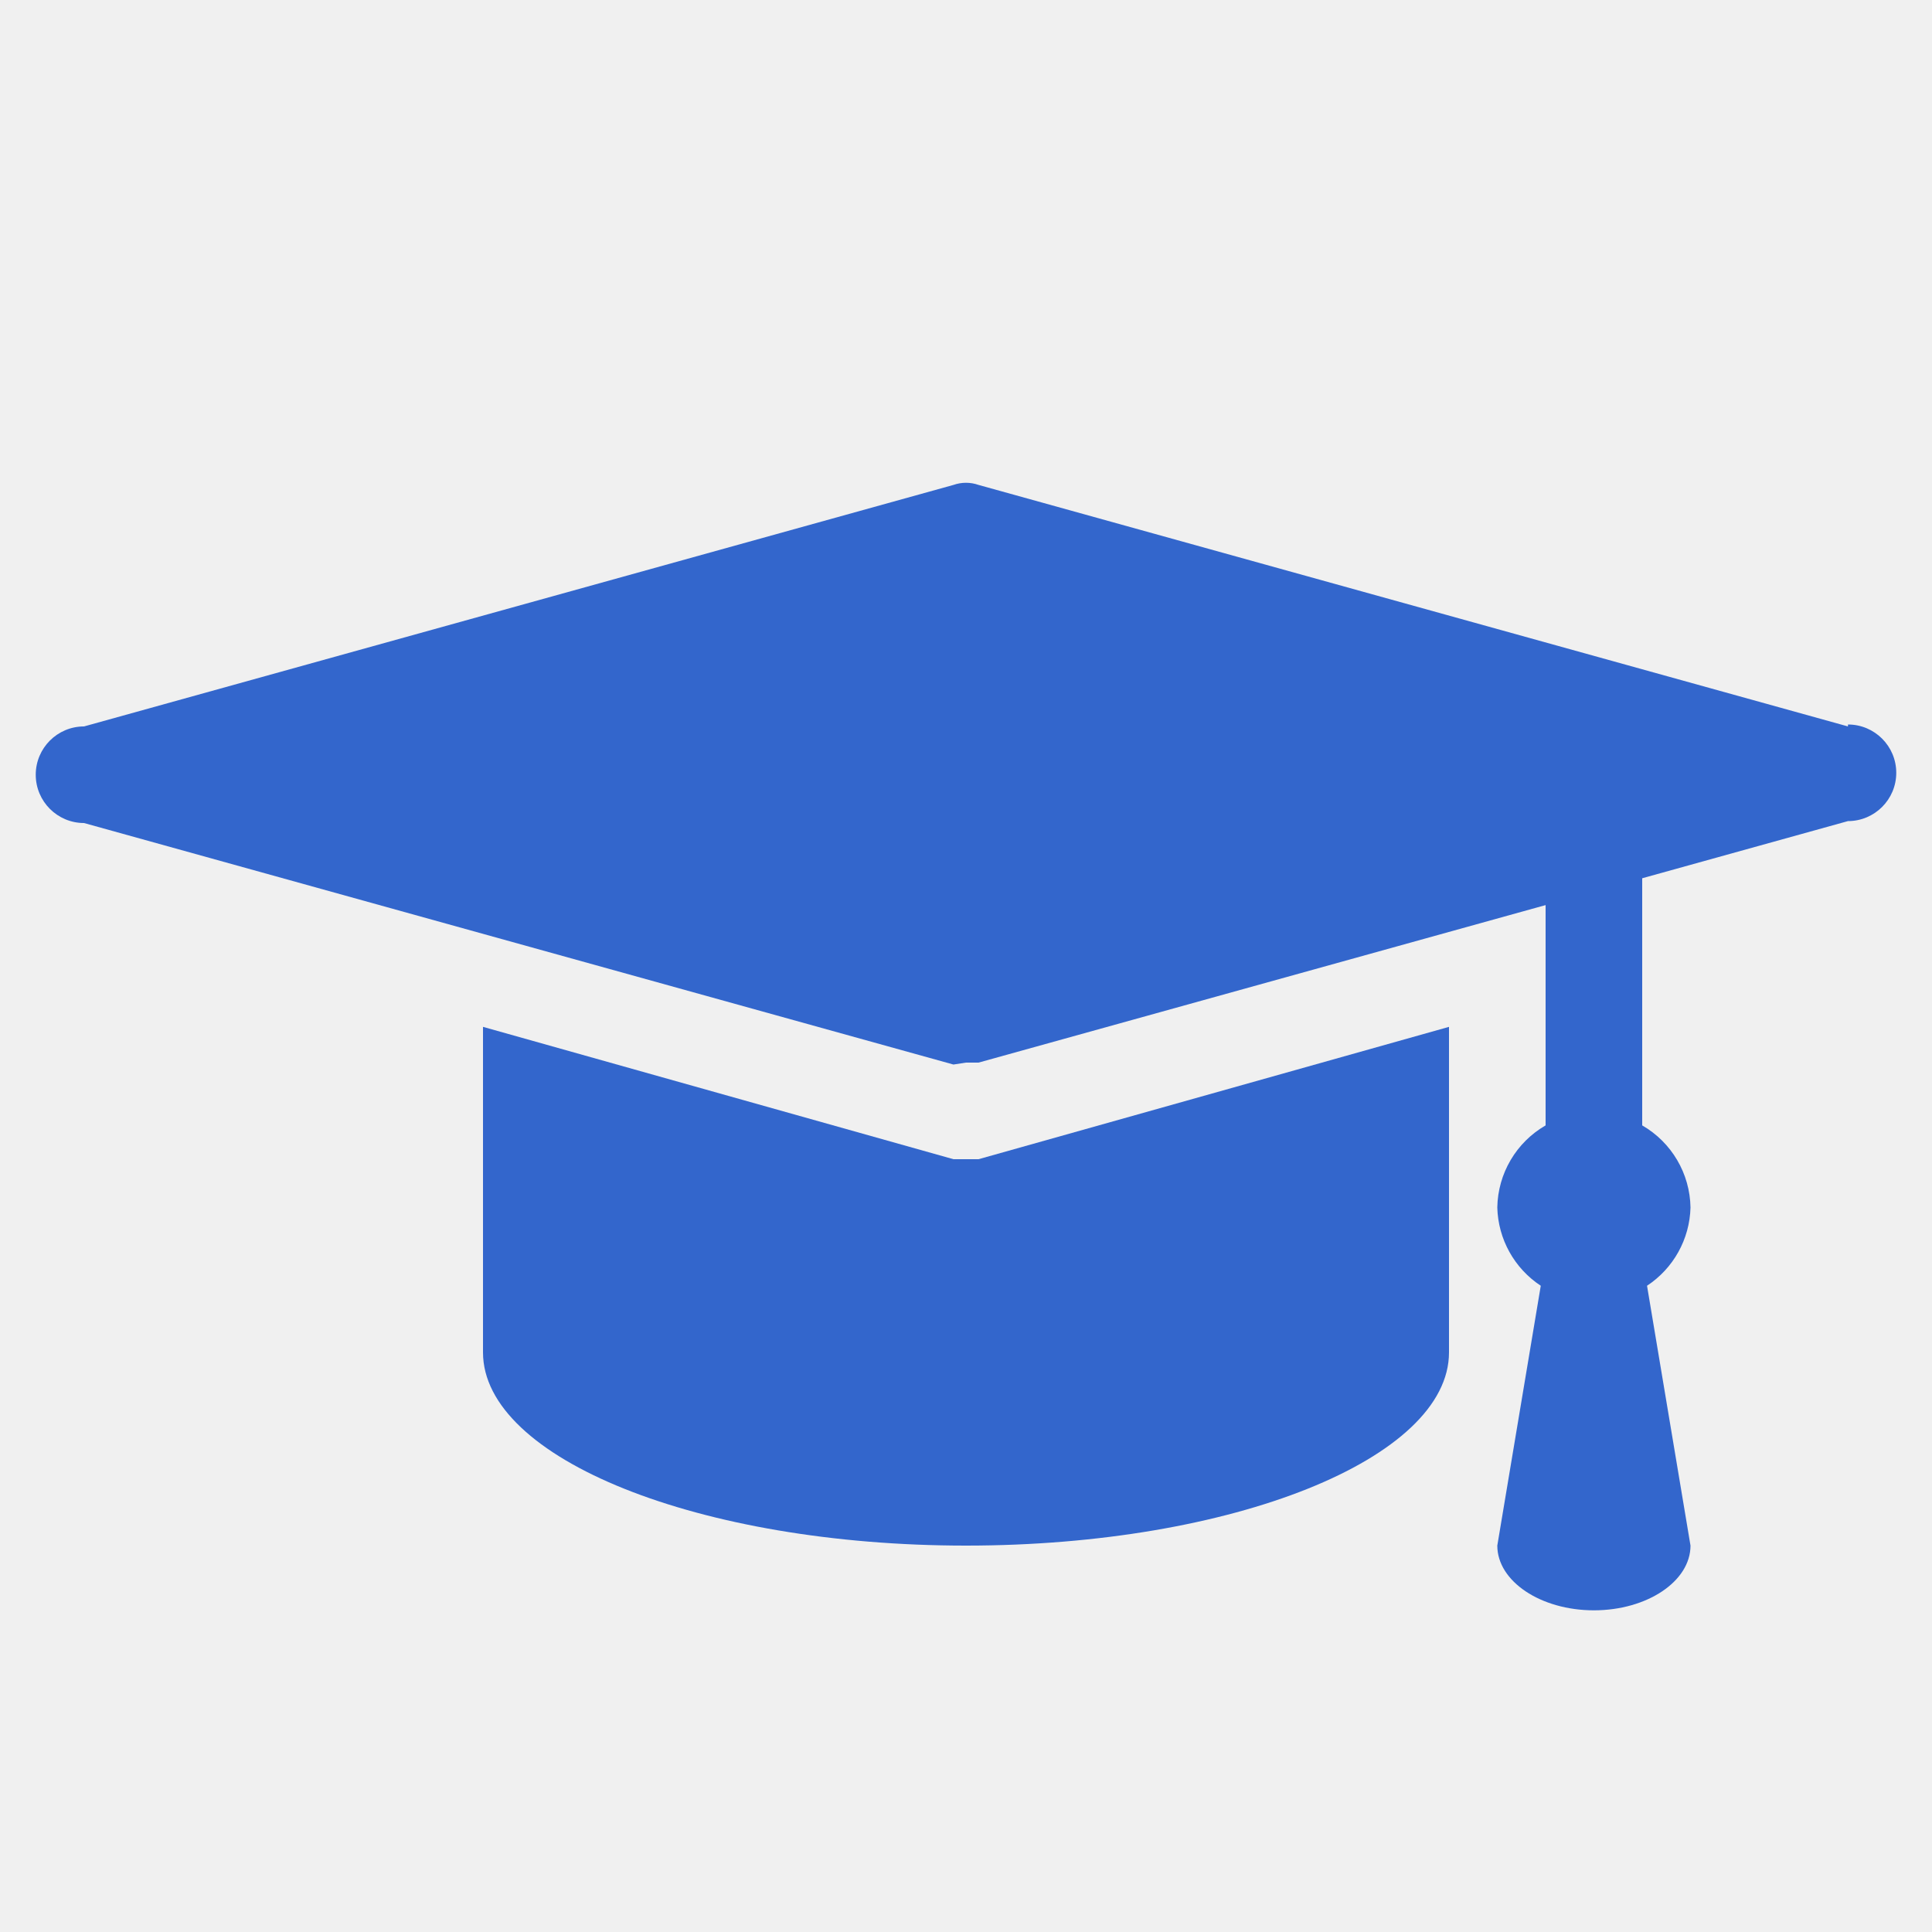
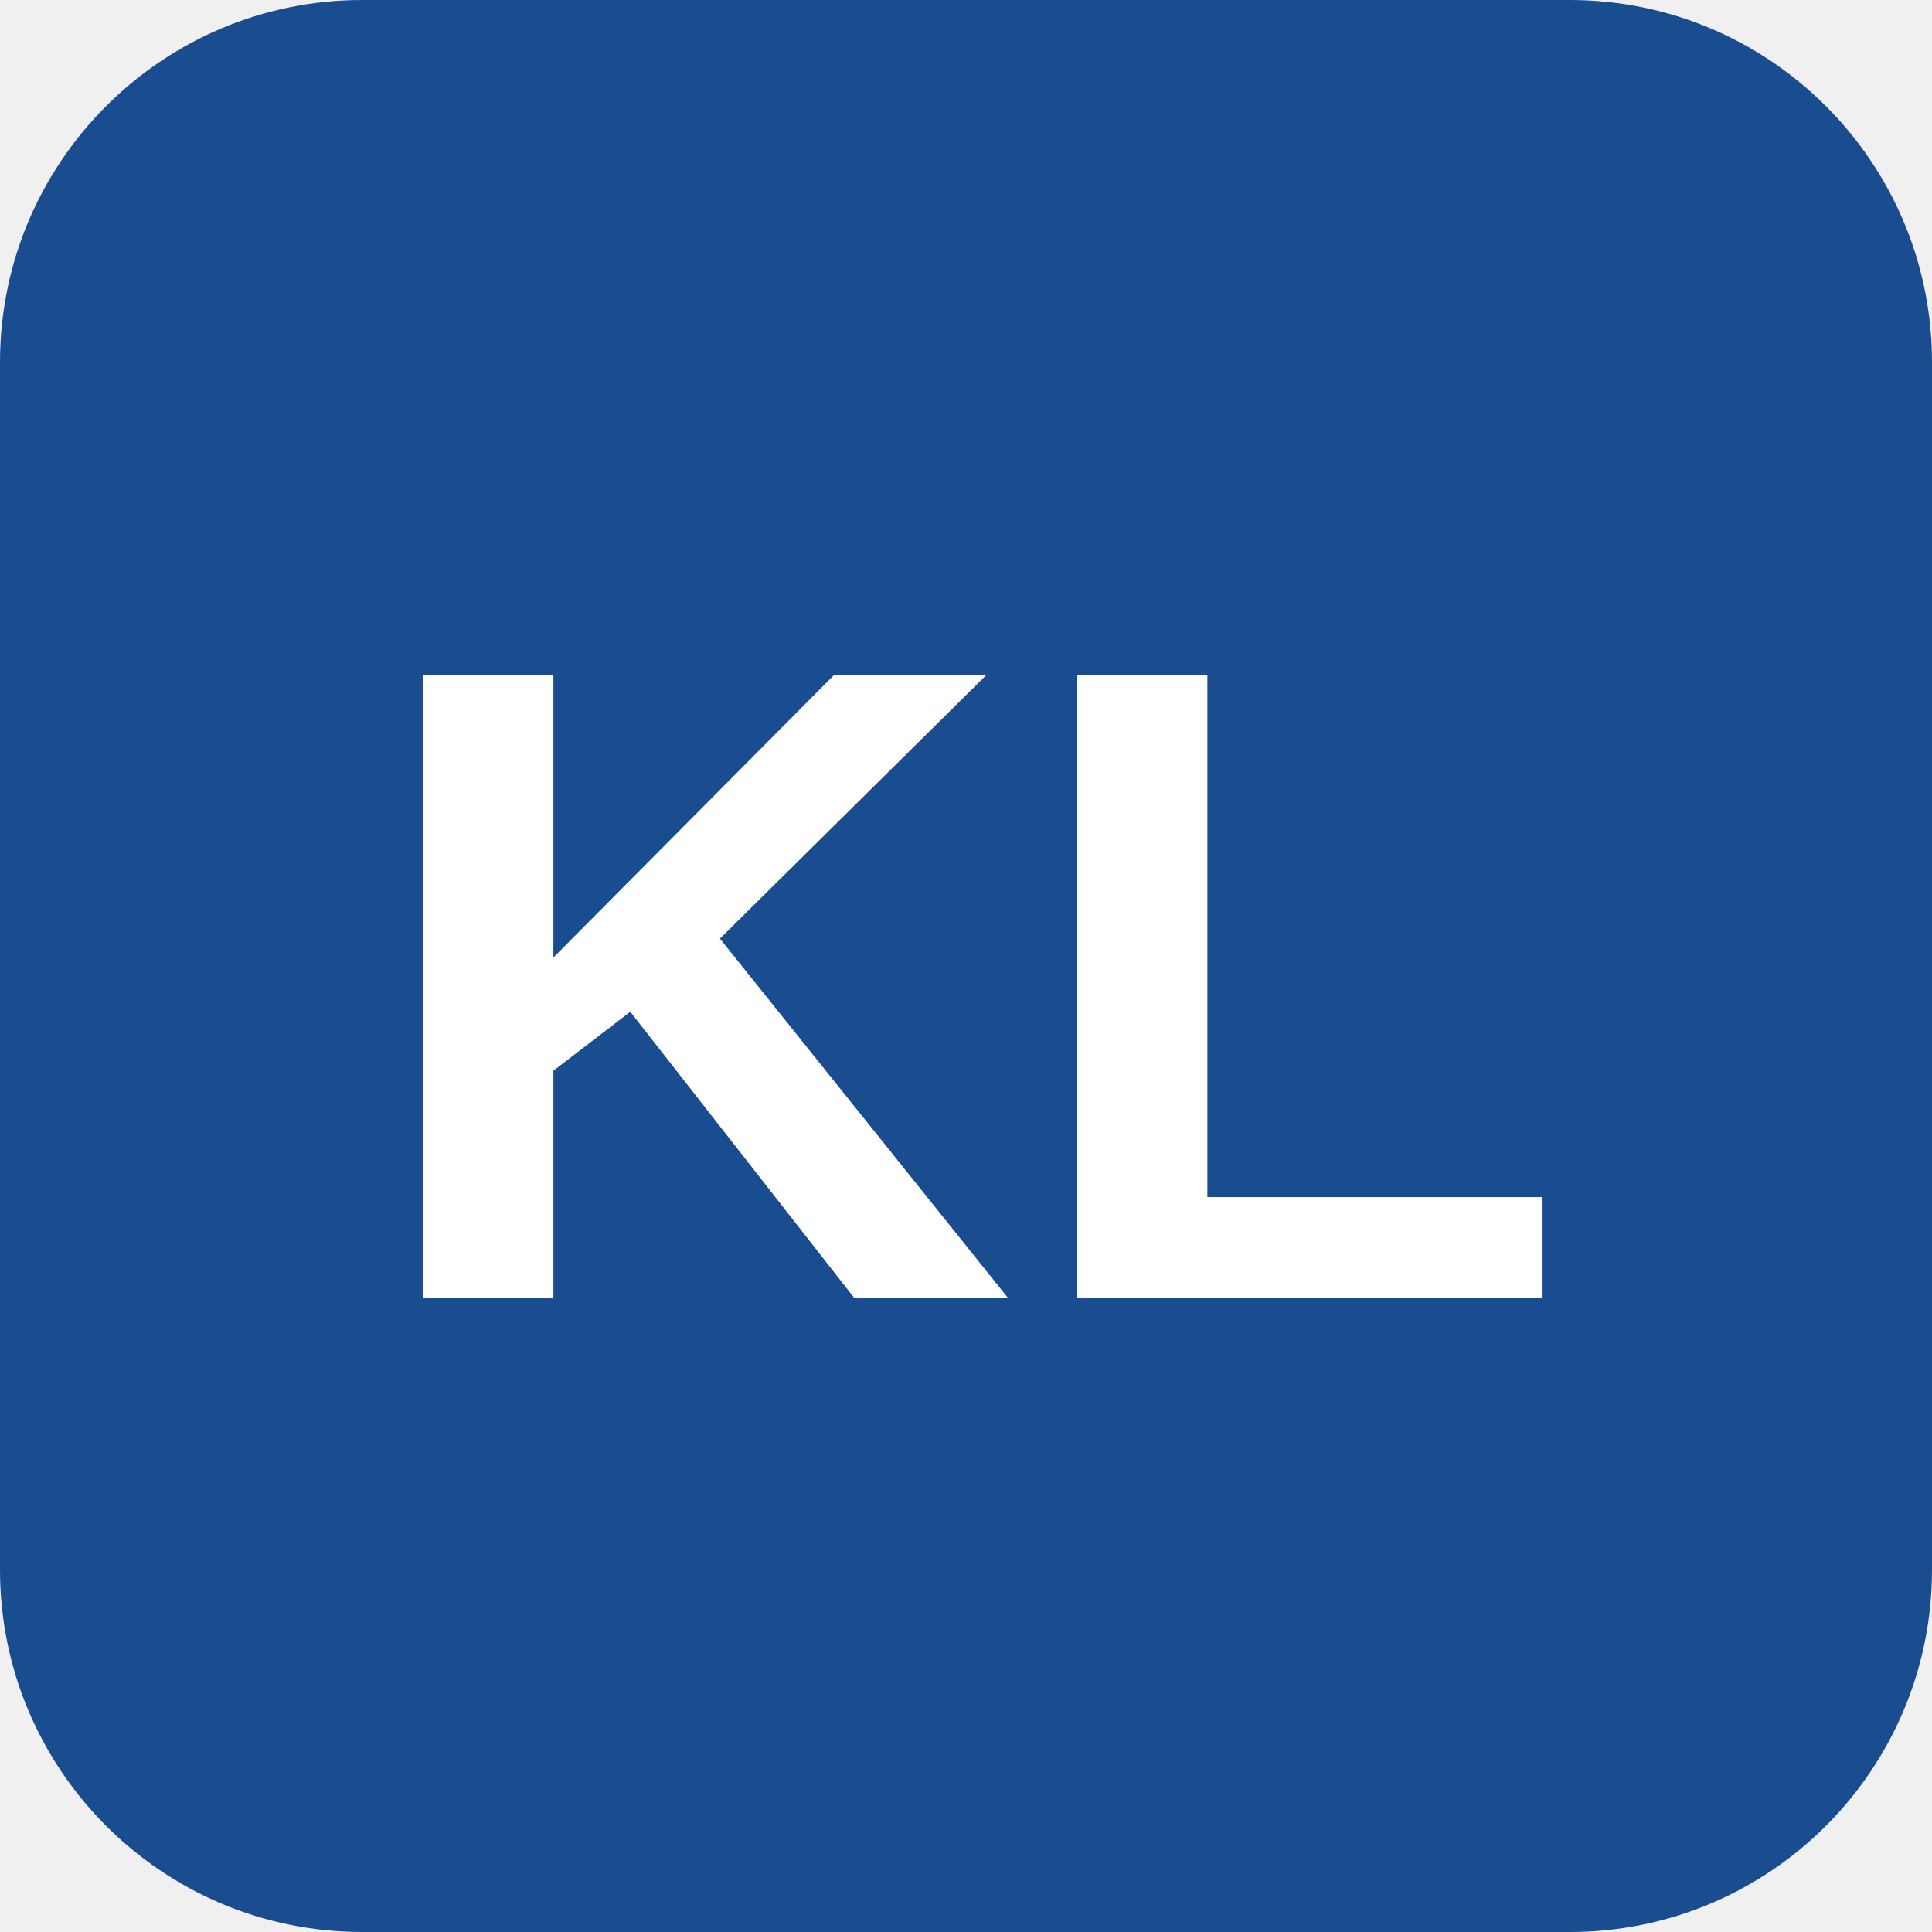
- <svg xmlns="http://www.w3.org/2000/svg" viewBox="2 2 20 20">
-   <path d="M12.13,14,12,14l-.13,0L7,12.63V16c0,1.1,2.24,2,5,2s5-.9,5-2V12.63Z" fill="#36c" />
-   <path d="M21.13,9.52l-9-2.5a.39.39,0,0,0-.26,0l-9,2.5a.5.5,0,0,0,0,1l9,2.5L12,13l.13,0,9-2.5a.5.5,0,0,0,0-1Z" fill="#36c" />
-   <path d="M19.5,14.5a1,1,0,0,0-.5-.85V10H18v3.65a1,1,0,0,0-.5.85,1,1,0,0,0,.45.81L17.5,18c0,.37.45.67,1,.67s1-.3,1-.67l-.45-2.69A1,1,0,0,0,19.5,14.5Z" fill="#36c" />
+ <svg xmlns="http://www.w3.org/2000/svg" viewBox="0 0 64 64">
+   <rect width="64" height="64" rx="12" fill="#1a4d8f" />
+   <text x="32" y="43" font-family="Segoe UI, Arial, sans-serif" font-size="30" font-weight="600" fill="#fff" text-anchor="middle">KL</text>
</svg>
